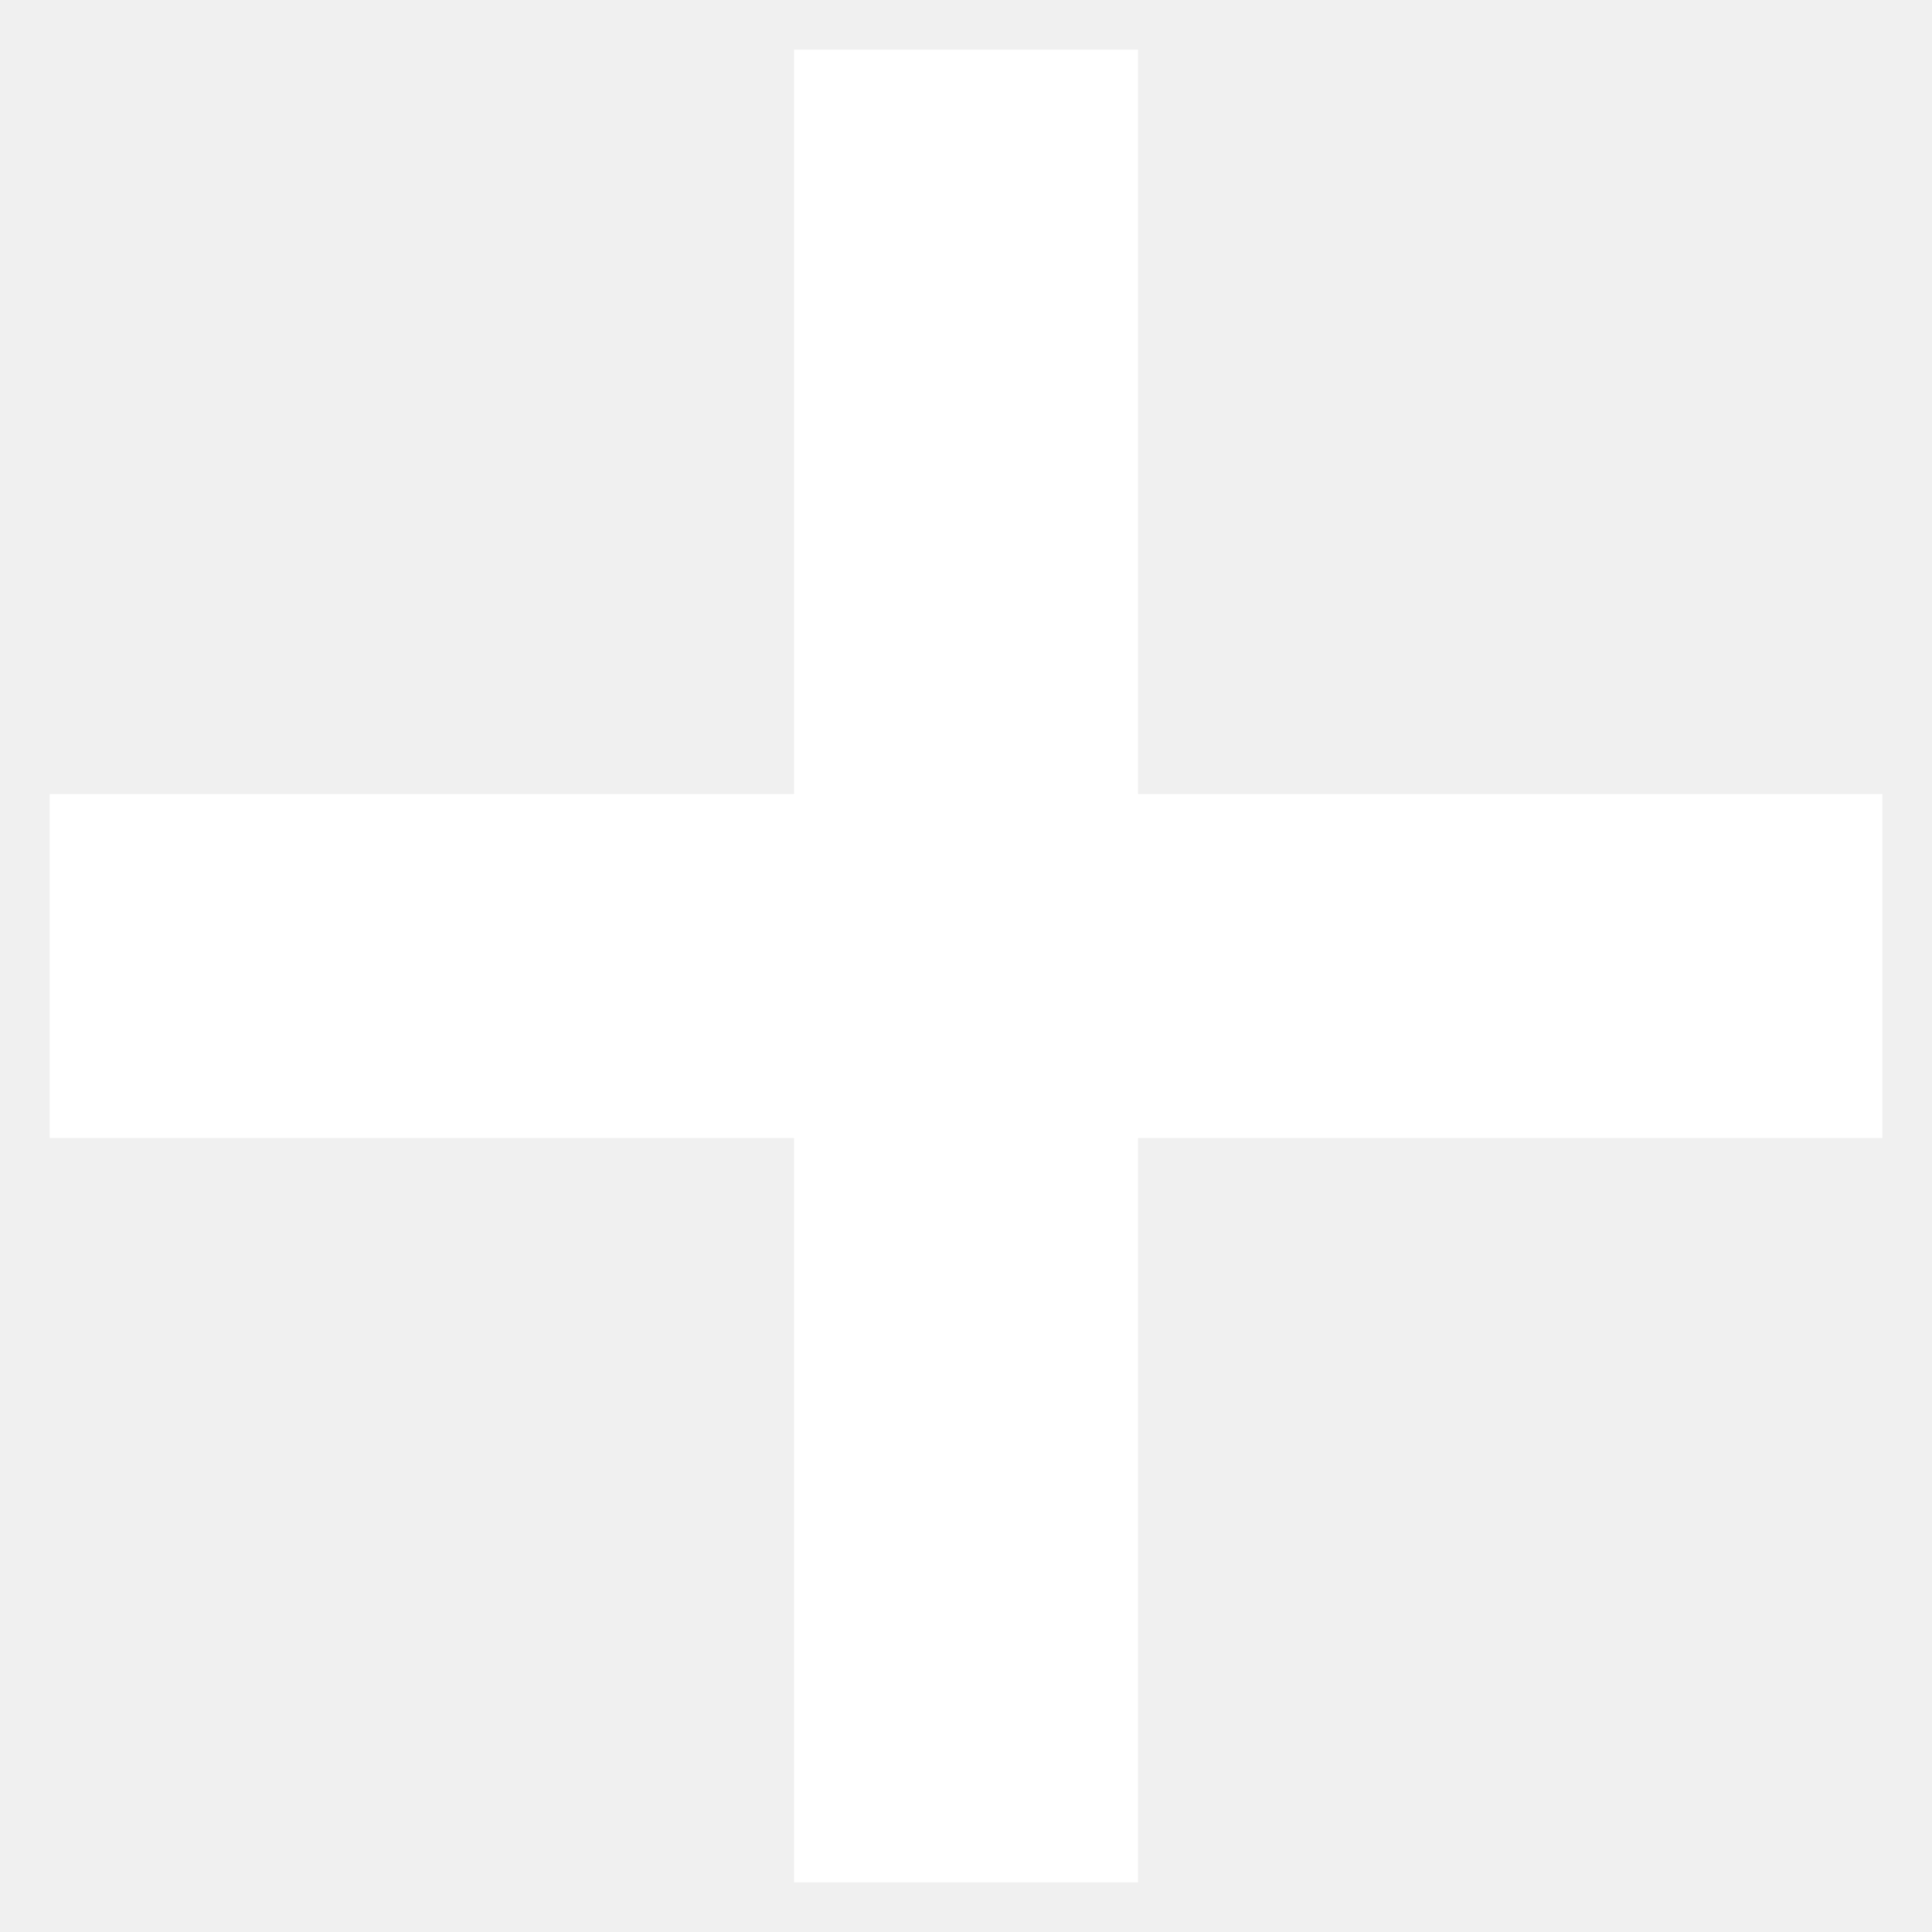
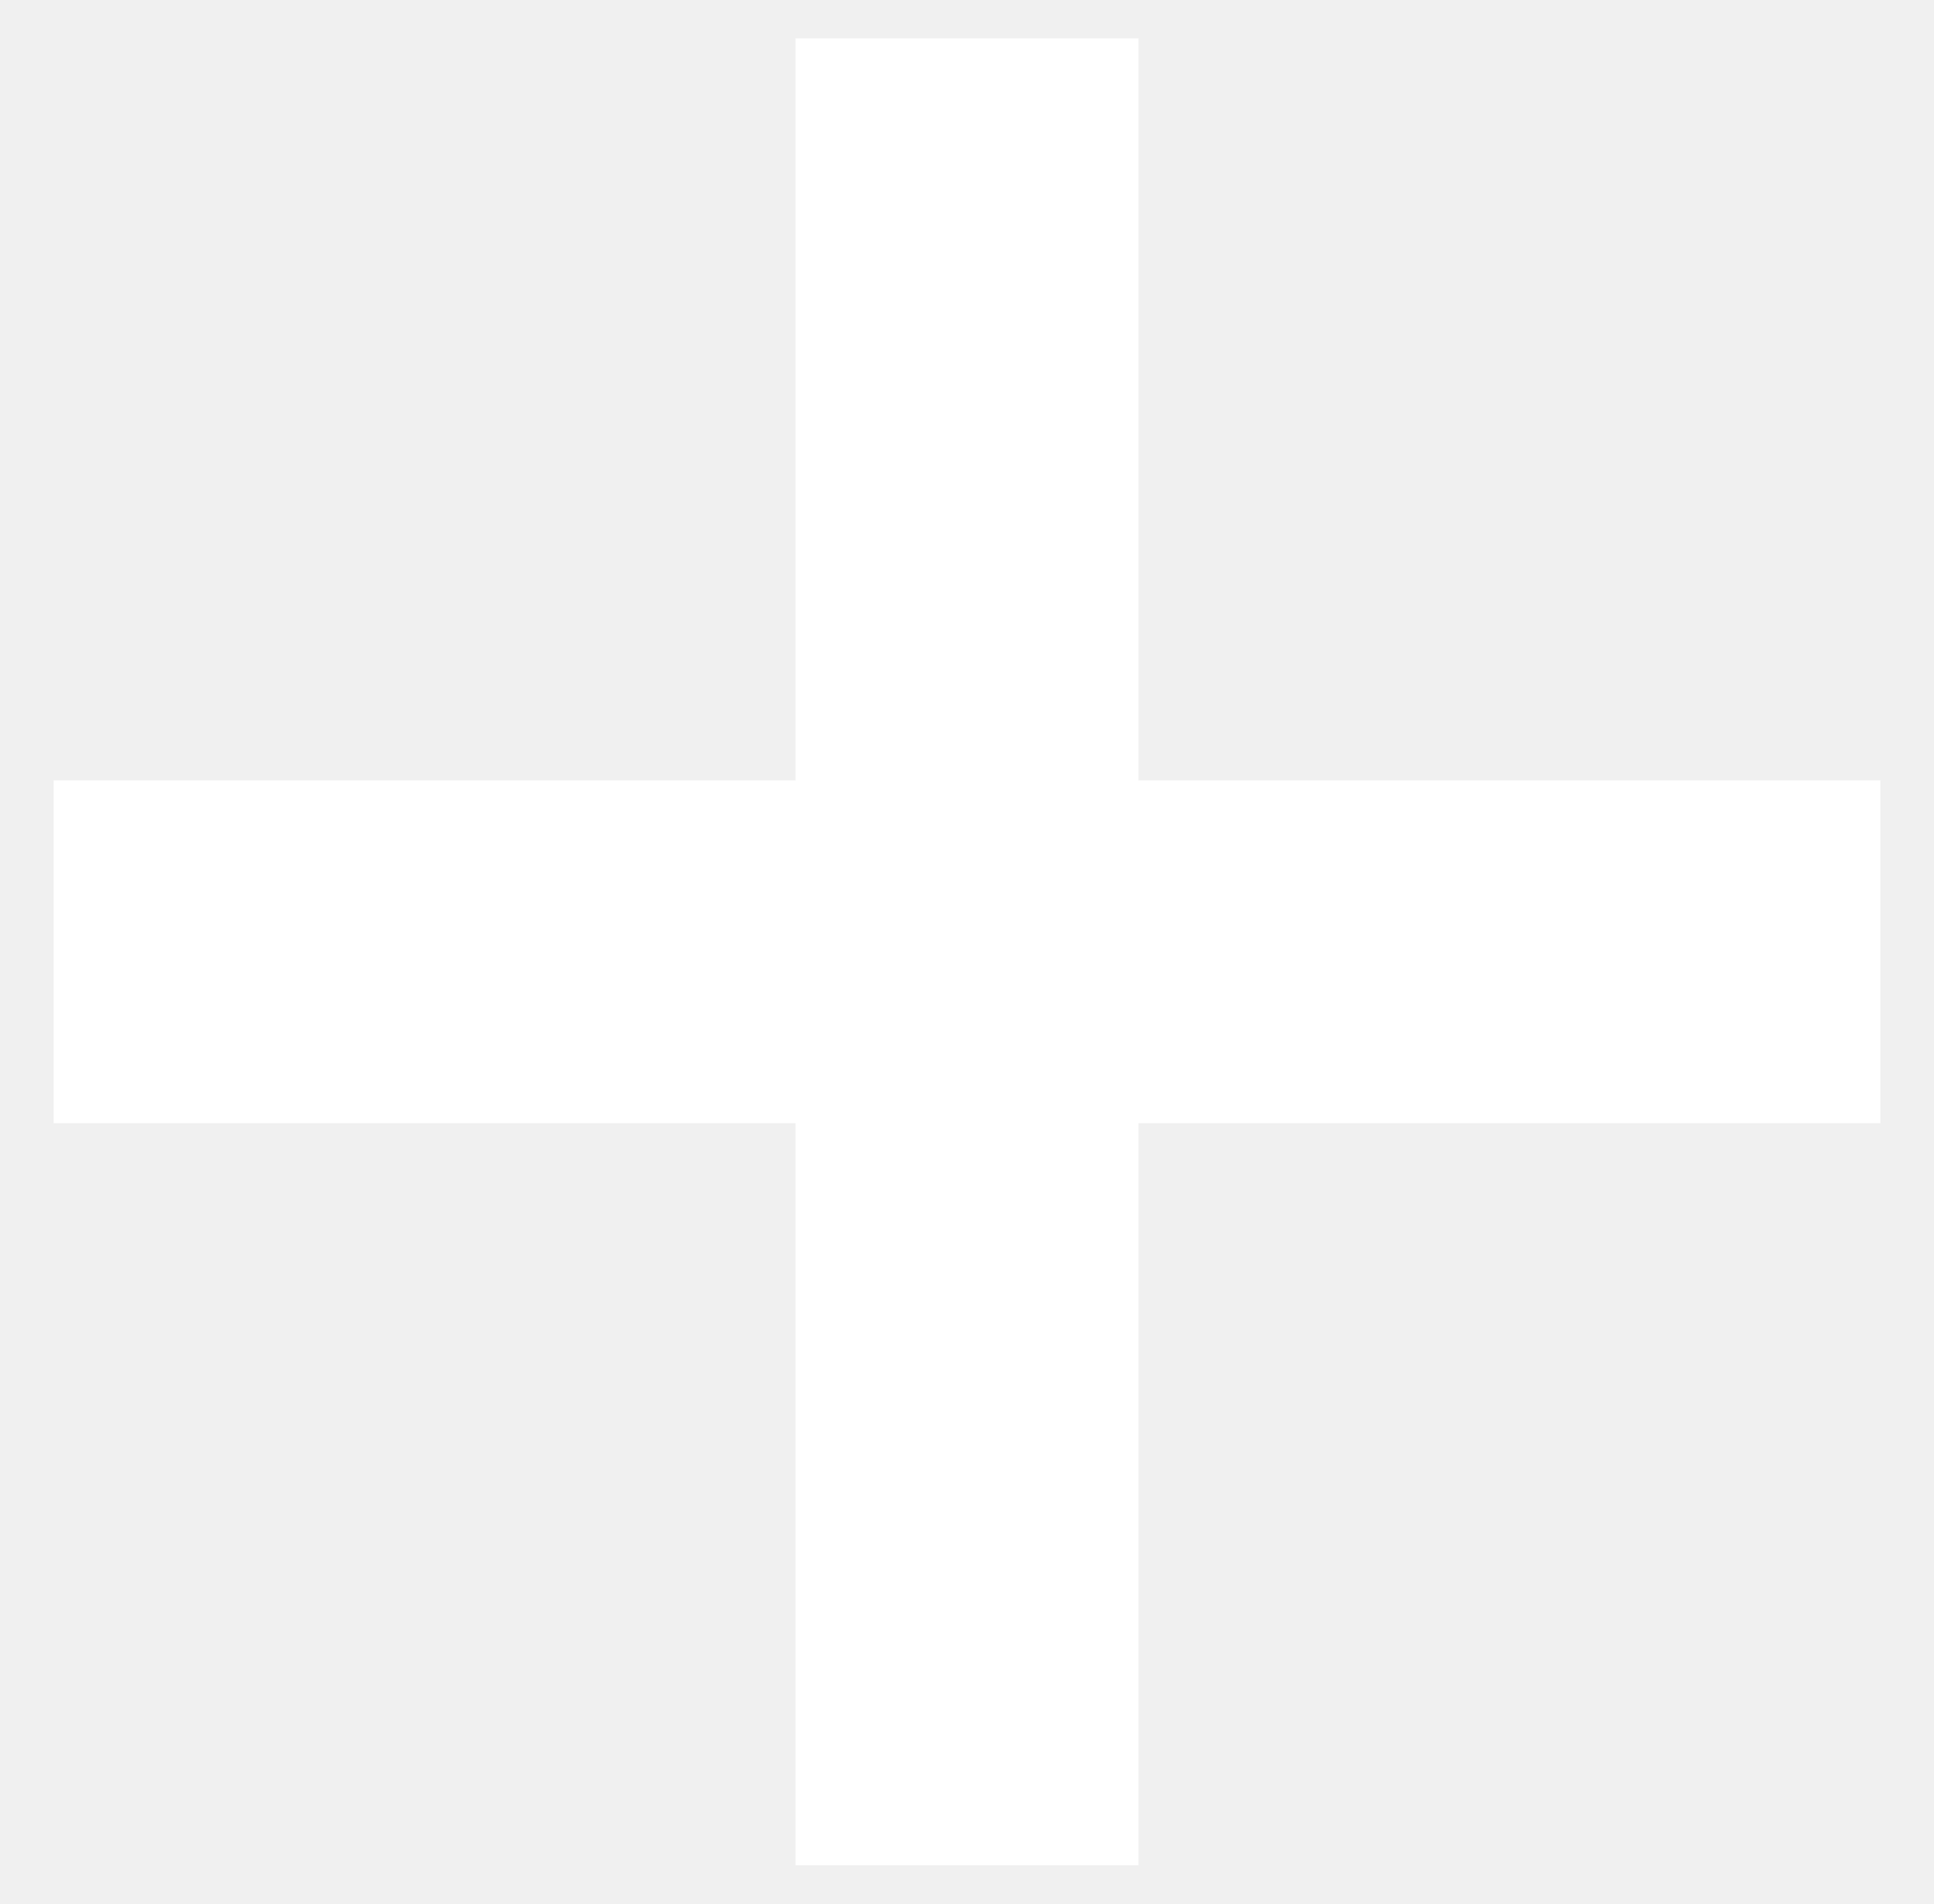
- <svg xmlns="http://www.w3.org/2000/svg" width="170" height="170" viewBox="0 0 44.979 44.979" version="1.1" id="svg5">
+ <svg xmlns="http://www.w3.org/2000/svg" width="63" height="62" viewBox="0 0 16.669 16.404" version="1.1" id="svg5">
  <defs id="defs2" />
  <g id="layer1">
-     <rect style="fill:#ffffff;fill-opacity:1;stroke-width:0.224" id="rect2626" width="8.008" height="42.666" x="18.486" y="1.157" ry="0" />
-     <rect style="fill:#ffffff;fill-opacity:1;stroke-width:0.224" id="rect2626-3" width="8.008" height="42.666" x="18.486" y="1.157" ry="0" transform="matrix(0,1,1,0,0,0)" />
+     <g id="g624" transform="matrix(0.3690129,0,0,0.3690129,0.03542862,-0.09686305)">
+       <rect style="fill:#ffffff;fill-opacity:1;stroke-width:0.224" id="rect2626" width="8.008" height="42.666" x="18.486" y="1.157" ry="0" />
+       <rect style="fill:#ffffff;fill-opacity:1;stroke-width:0.224" id="rect2626-3" width="8.008" height="42.666" x="18.486" y="1.157" ry="0" transform="matrix(0,1,1,0,0,0)" />
+     </g>
  </g>
</svg>
